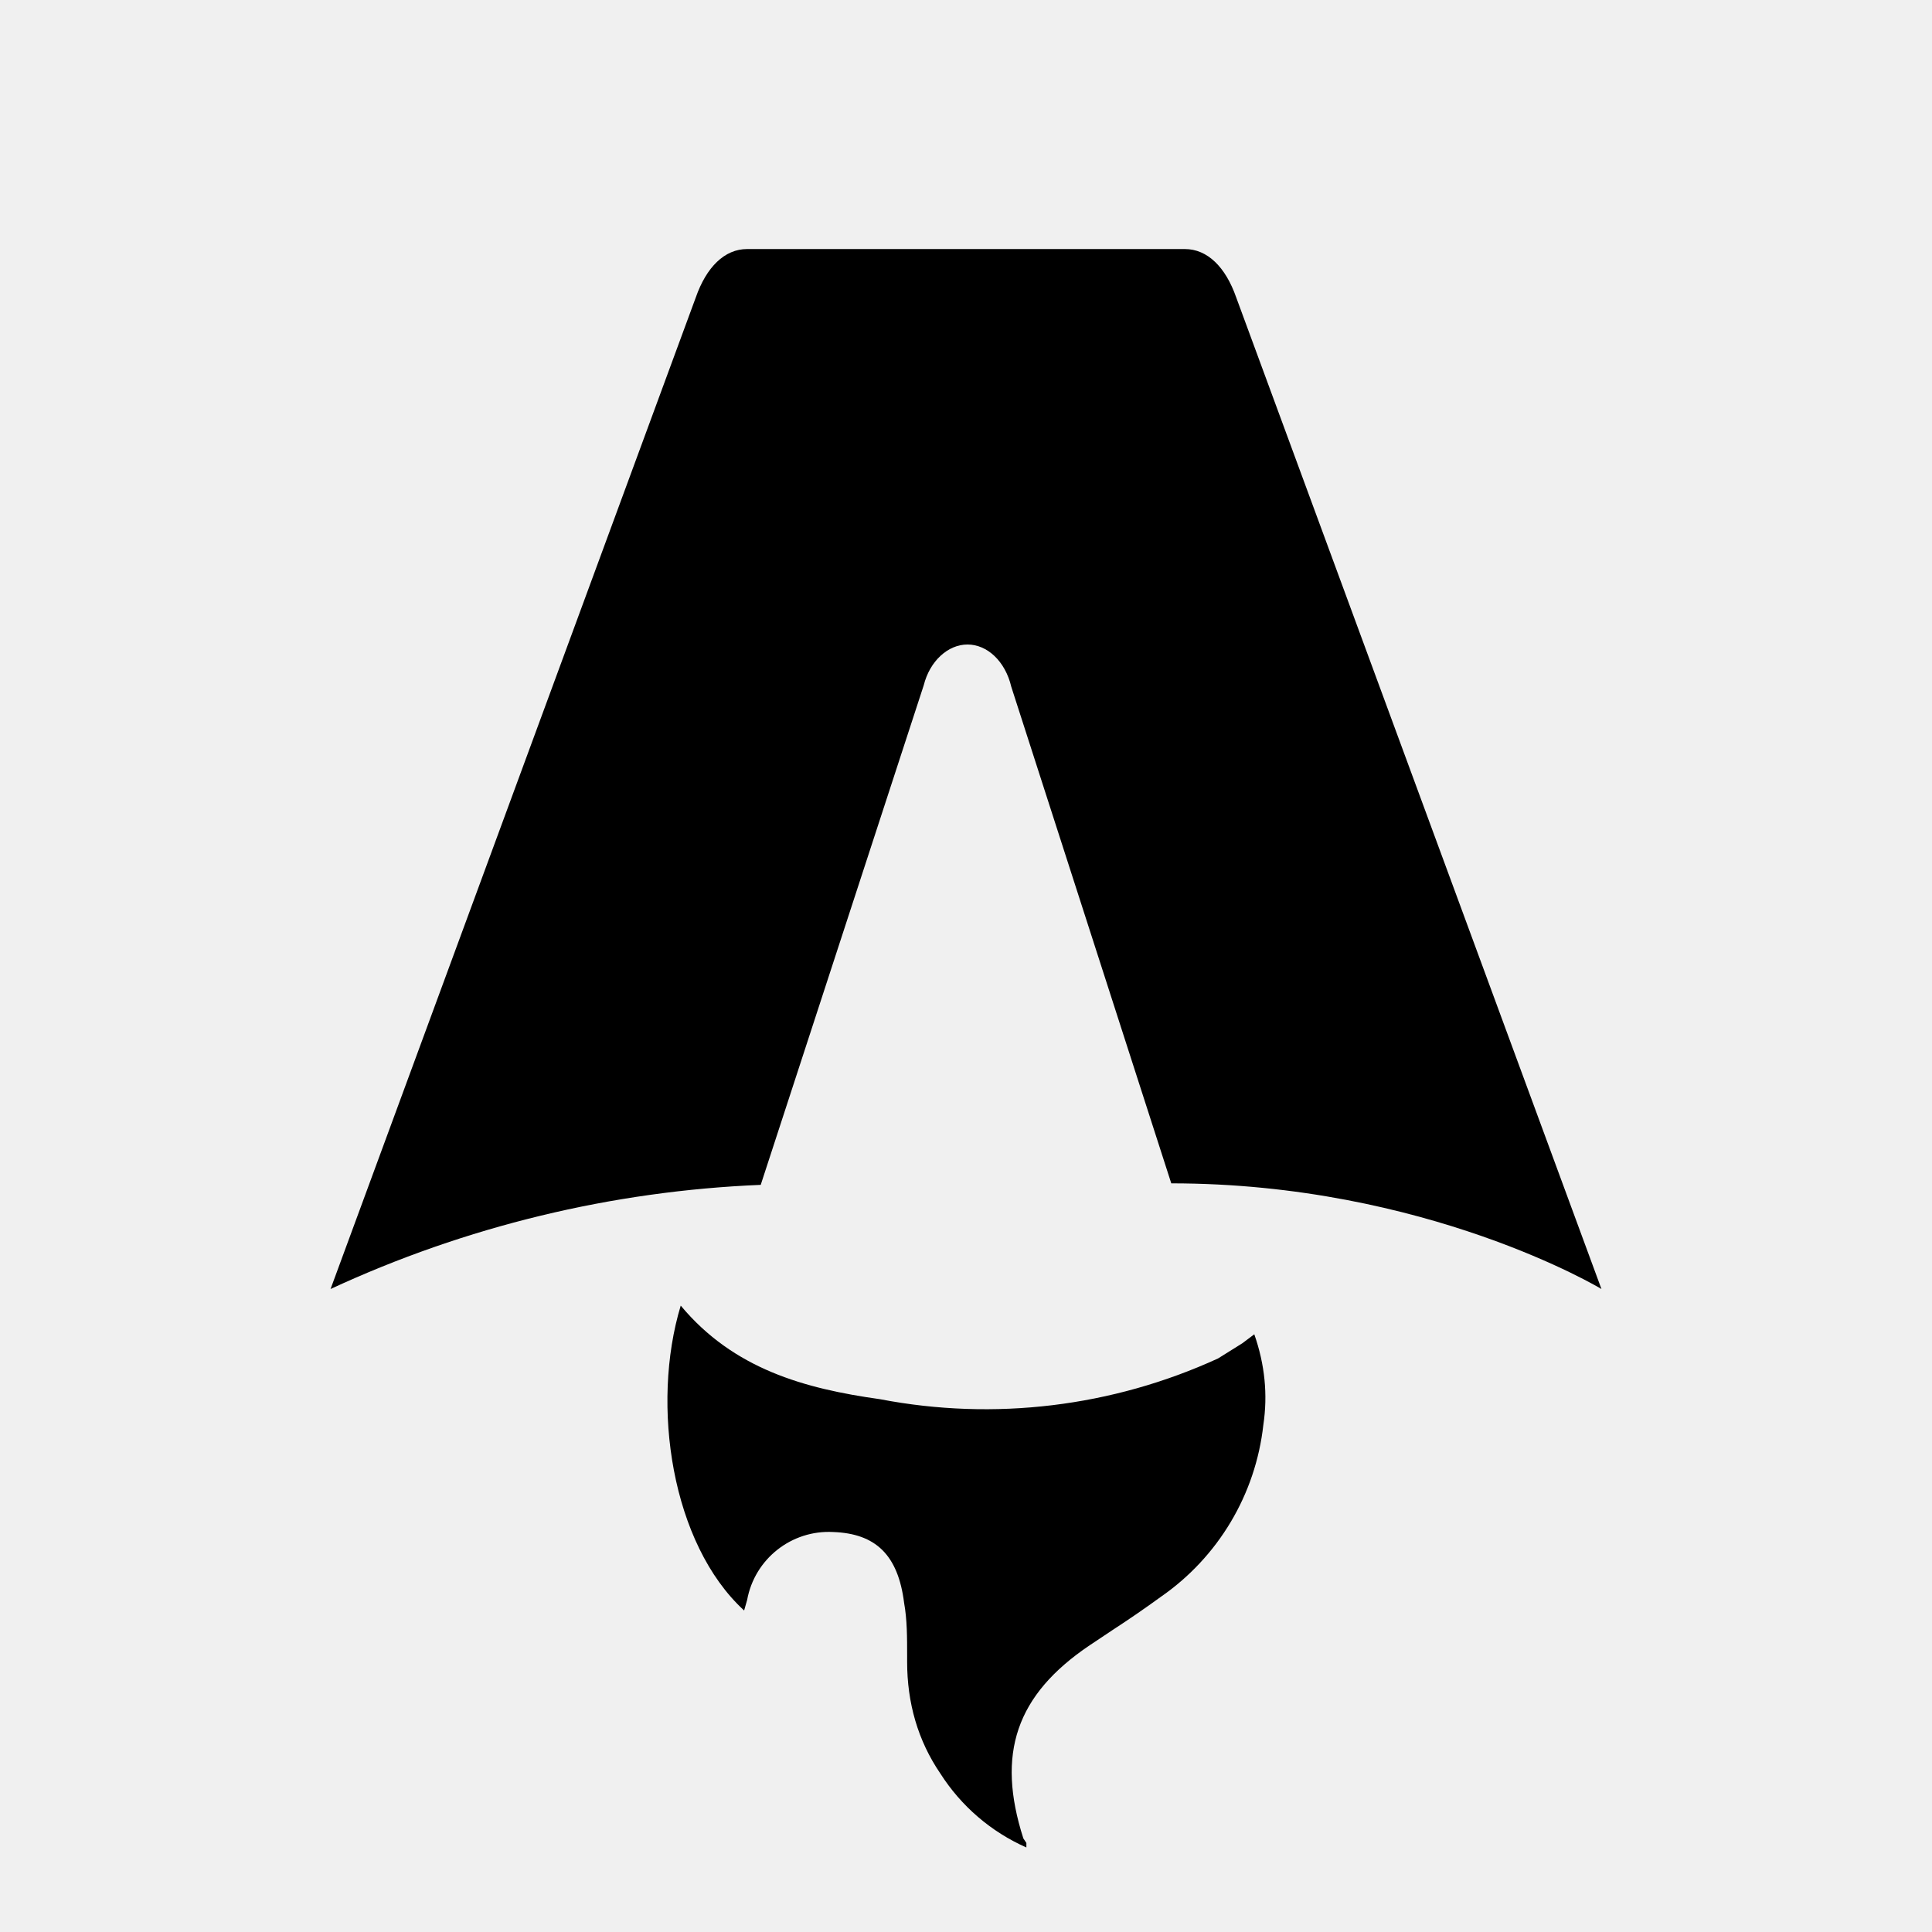
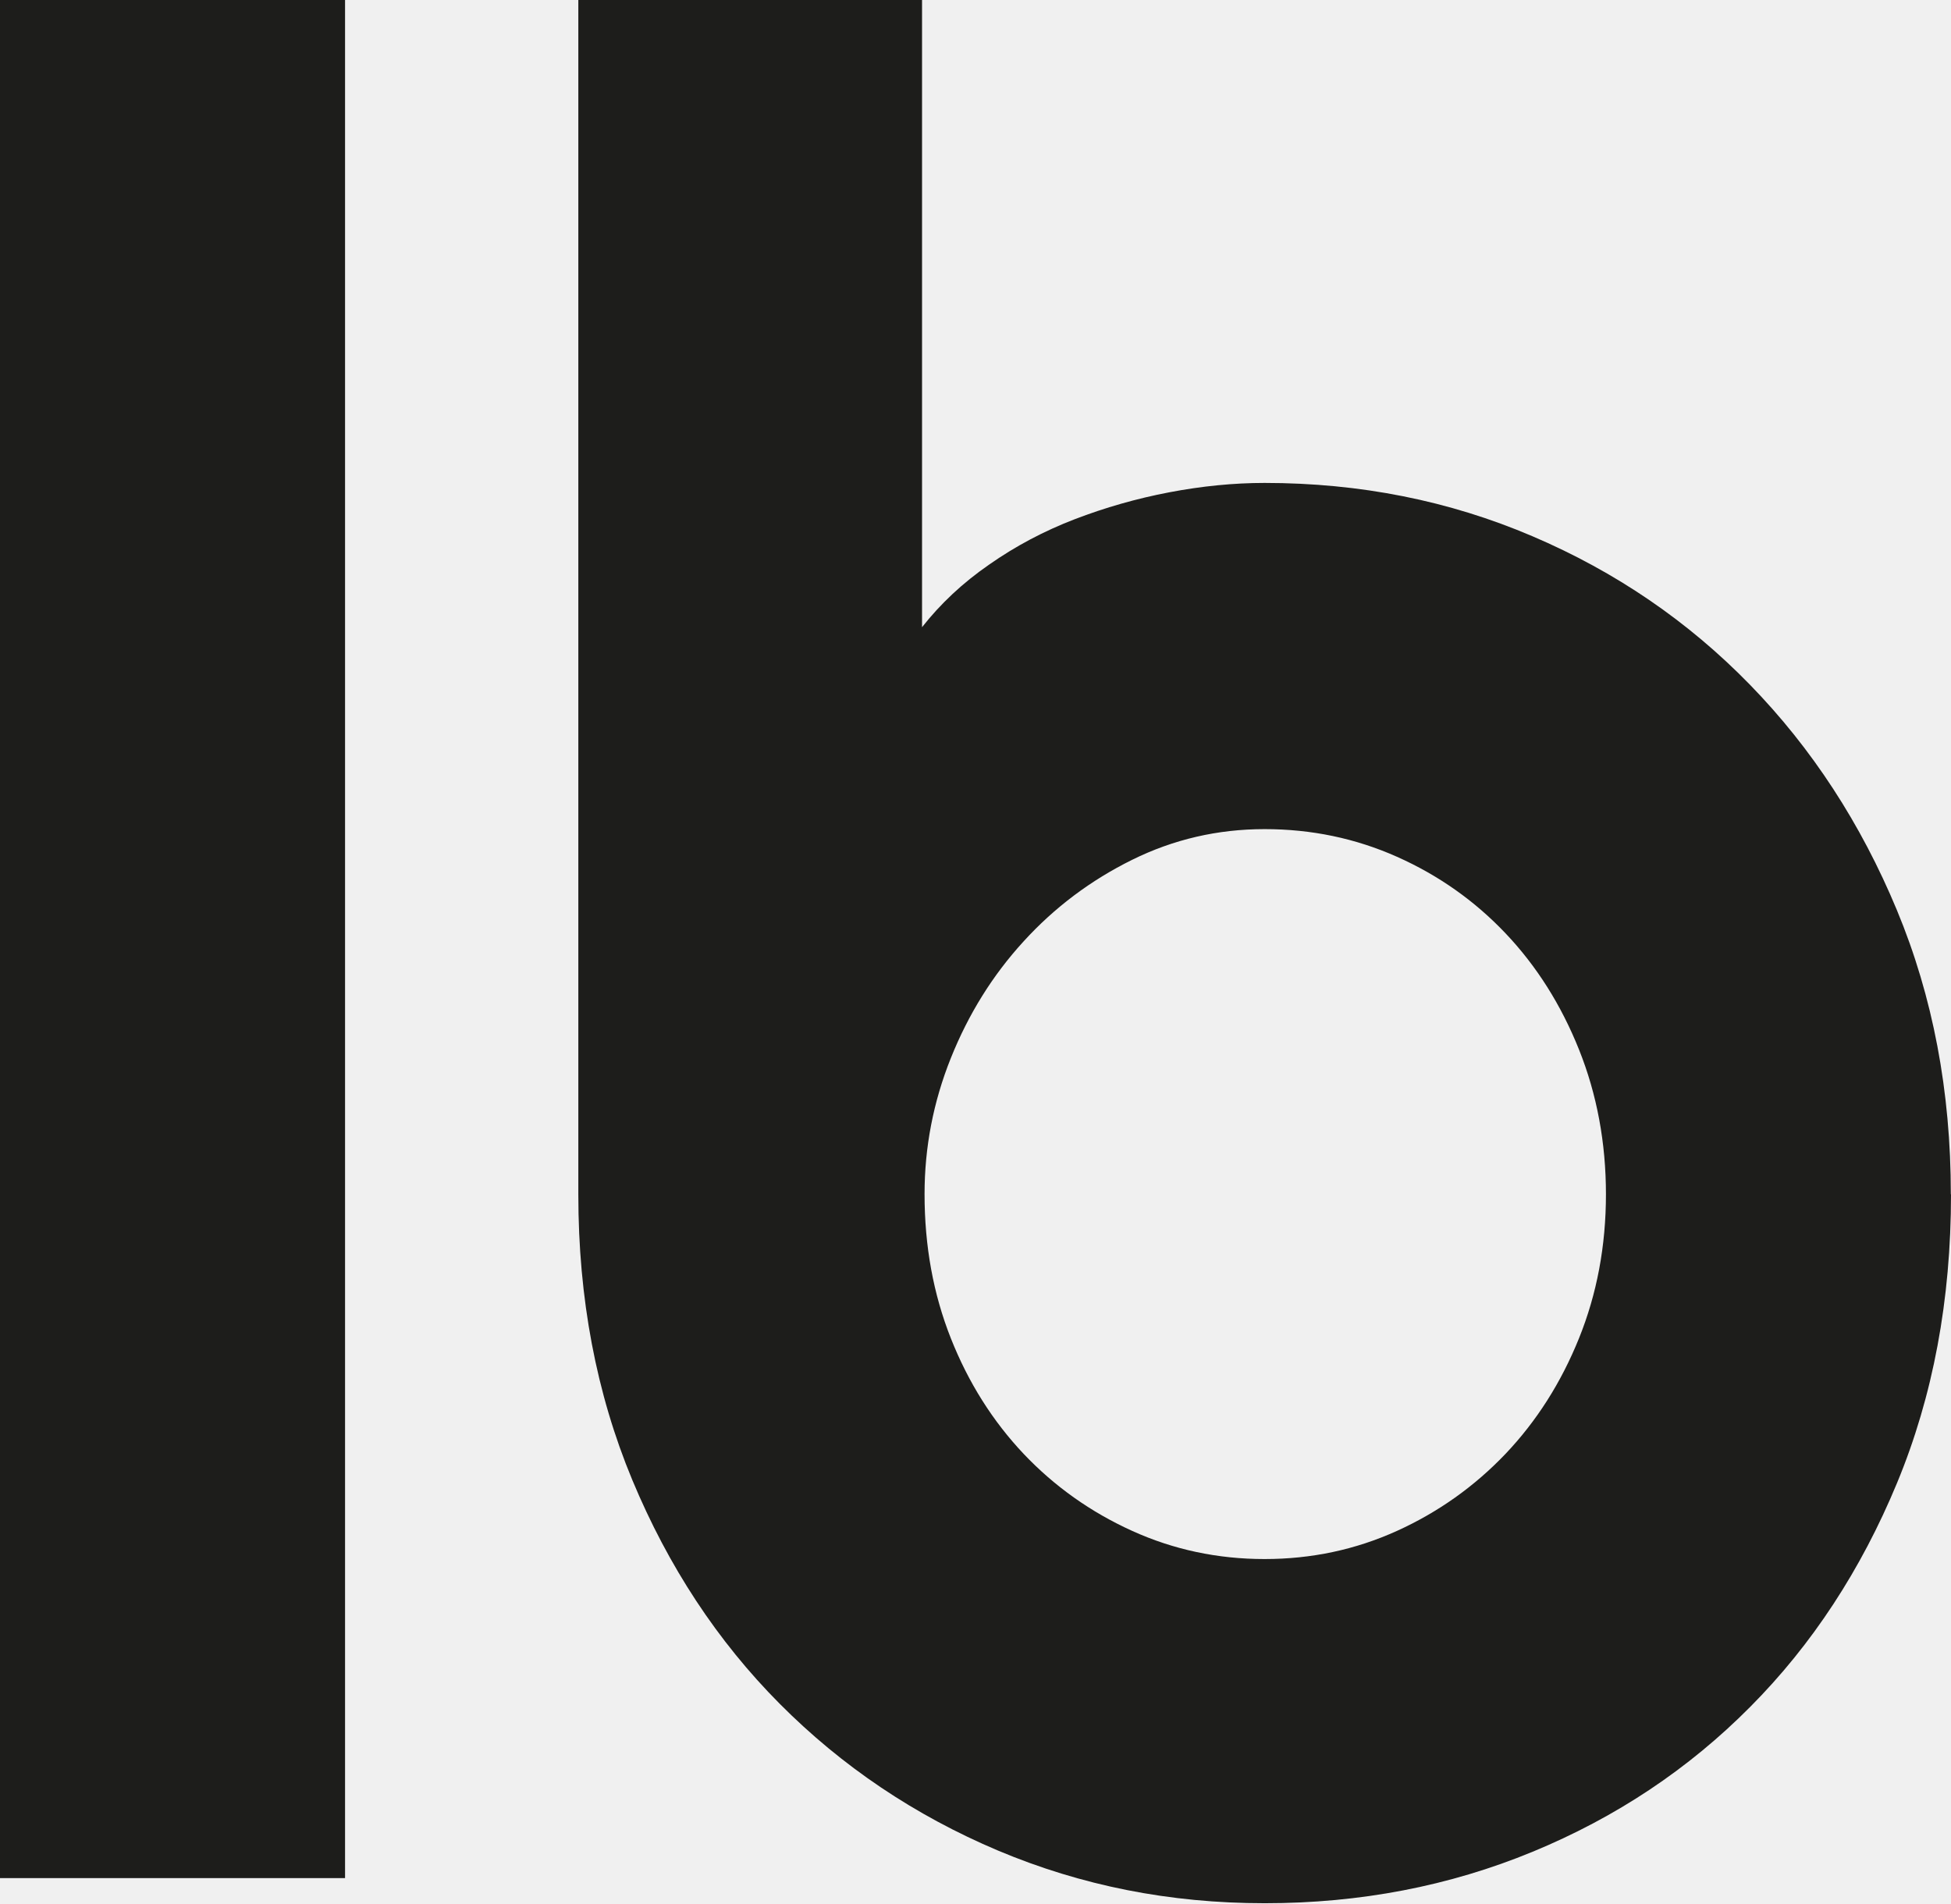
- <svg xmlns="http://www.w3.org/2000/svg" fill="none" viewBox="0 0 128 128">
-   <path d="M50.4 78.5a75.1 75.1 0 0 0-28.5 6.9l24.2-65.7c.7-2 1.9-3.2 3.4-3.2h29c1.5 0 2.7 1.2 3.4 3.2l24.2 65.7s-11.6-7-28.5-7L67 45.5c-.4-1.7-1.6-2.8-2.9-2.8-1.3 0-2.5 1.1-2.9 2.7L50.4 78.5Zm-1.1 28.2Zm-4.2-20.2c-2 6.6-.6 15.8 4.2 20.2a17.5 17.5 0 0 1 .2-.7 5.5 5.5 0 0 1 5.7-4.5c2.8.1 4.3 1.5 4.7 4.7.2 1.1.2 2.3.2 3.5v.4c0 2.7.7 5.2 2.2 7.4a13 13 0 0 0 5.7 4.9v-.3l-.2-.3c-1.8-5.6-.5-9.5 4.4-12.8l1.5-1a73 73 0 0 0 3.2-2.2 16 16 0 0 0 6.8-11.4c.3-2 .1-4-.6-6l-.8.6-1.6 1a37 37 0 0 1-22.4 2.7c-5-.7-9.7-2-13.2-6.2Z" />
-   <style>
-         path { fill: #000; }
-         @media (prefers-color-scheme: dark) {
-             path { fill: #FFF; }
-         }
-     </style>
+ <svg xmlns="http://www.w3.org/2000/svg" id="Layer_2" viewBox="0 0 116.42 113.58">
+   <defs>
+     <style>.cls-1{fill:#1d1d1b;}</style>
+   </defs>
+   <g id="Layer_1-2">
+     <path class="cls-1" d="m20.59,112.08H0V0h20.59v112.08Z" />
+     <path class="cls-1" d="m116.42,71.28c0,6.29-1.07,12.03-3.22,17.22-2.15,5.19-5.07,9.65-8.76,13.36-3.69,3.72-8.02,6.6-12.99,8.65-4.97,2.05-10.29,3.07-15.98,3.07s-10.94-1.05-15.91-3.14c-4.97-2.1-9.31-5.02-13.03-8.76-3.72-3.74-6.65-8.2-8.8-13.36-2.15-5.17-3.22-10.84-3.22-17.03V0h20.51v37.43c1.1-1.4,2.43-2.65,4.01-3.74,1.57-1.1,3.27-2,5.09-2.7,1.82-.7,3.71-1.24,5.65-1.61s3.84-.56,5.69-.56c5.69,0,11.02,1.06,15.98,3.18,4.97,2.12,9.3,5.08,12.99,8.87,3.69,3.79,6.61,8.27,8.76,13.44,2.15,5.17,3.22,10.82,3.22,16.96Zm-20.59,0c0-3.09-.54-5.98-1.61-8.65-1.07-2.67-2.53-4.98-4.38-6.93-1.85-1.95-4.01-3.47-6.48-4.57-2.47-1.1-5.1-1.65-7.9-1.65s-5.43.61-7.9,1.83c-2.47,1.22-4.63,2.84-6.48,4.87-1.85,2.02-3.29,4.34-4.34,6.96s-1.57,5.33-1.57,8.12c0,3.1.52,5.96,1.57,8.61,1.05,2.65,2.5,4.94,4.34,6.89,1.85,1.95,4.01,3.48,6.48,4.6s5.1,1.68,7.9,1.68,5.43-.56,7.9-1.68,4.63-2.66,6.48-4.6c1.85-1.95,3.31-4.24,4.38-6.89,1.07-2.65,1.61-5.51,1.61-8.61Z" />
+   </g>
</svg>
